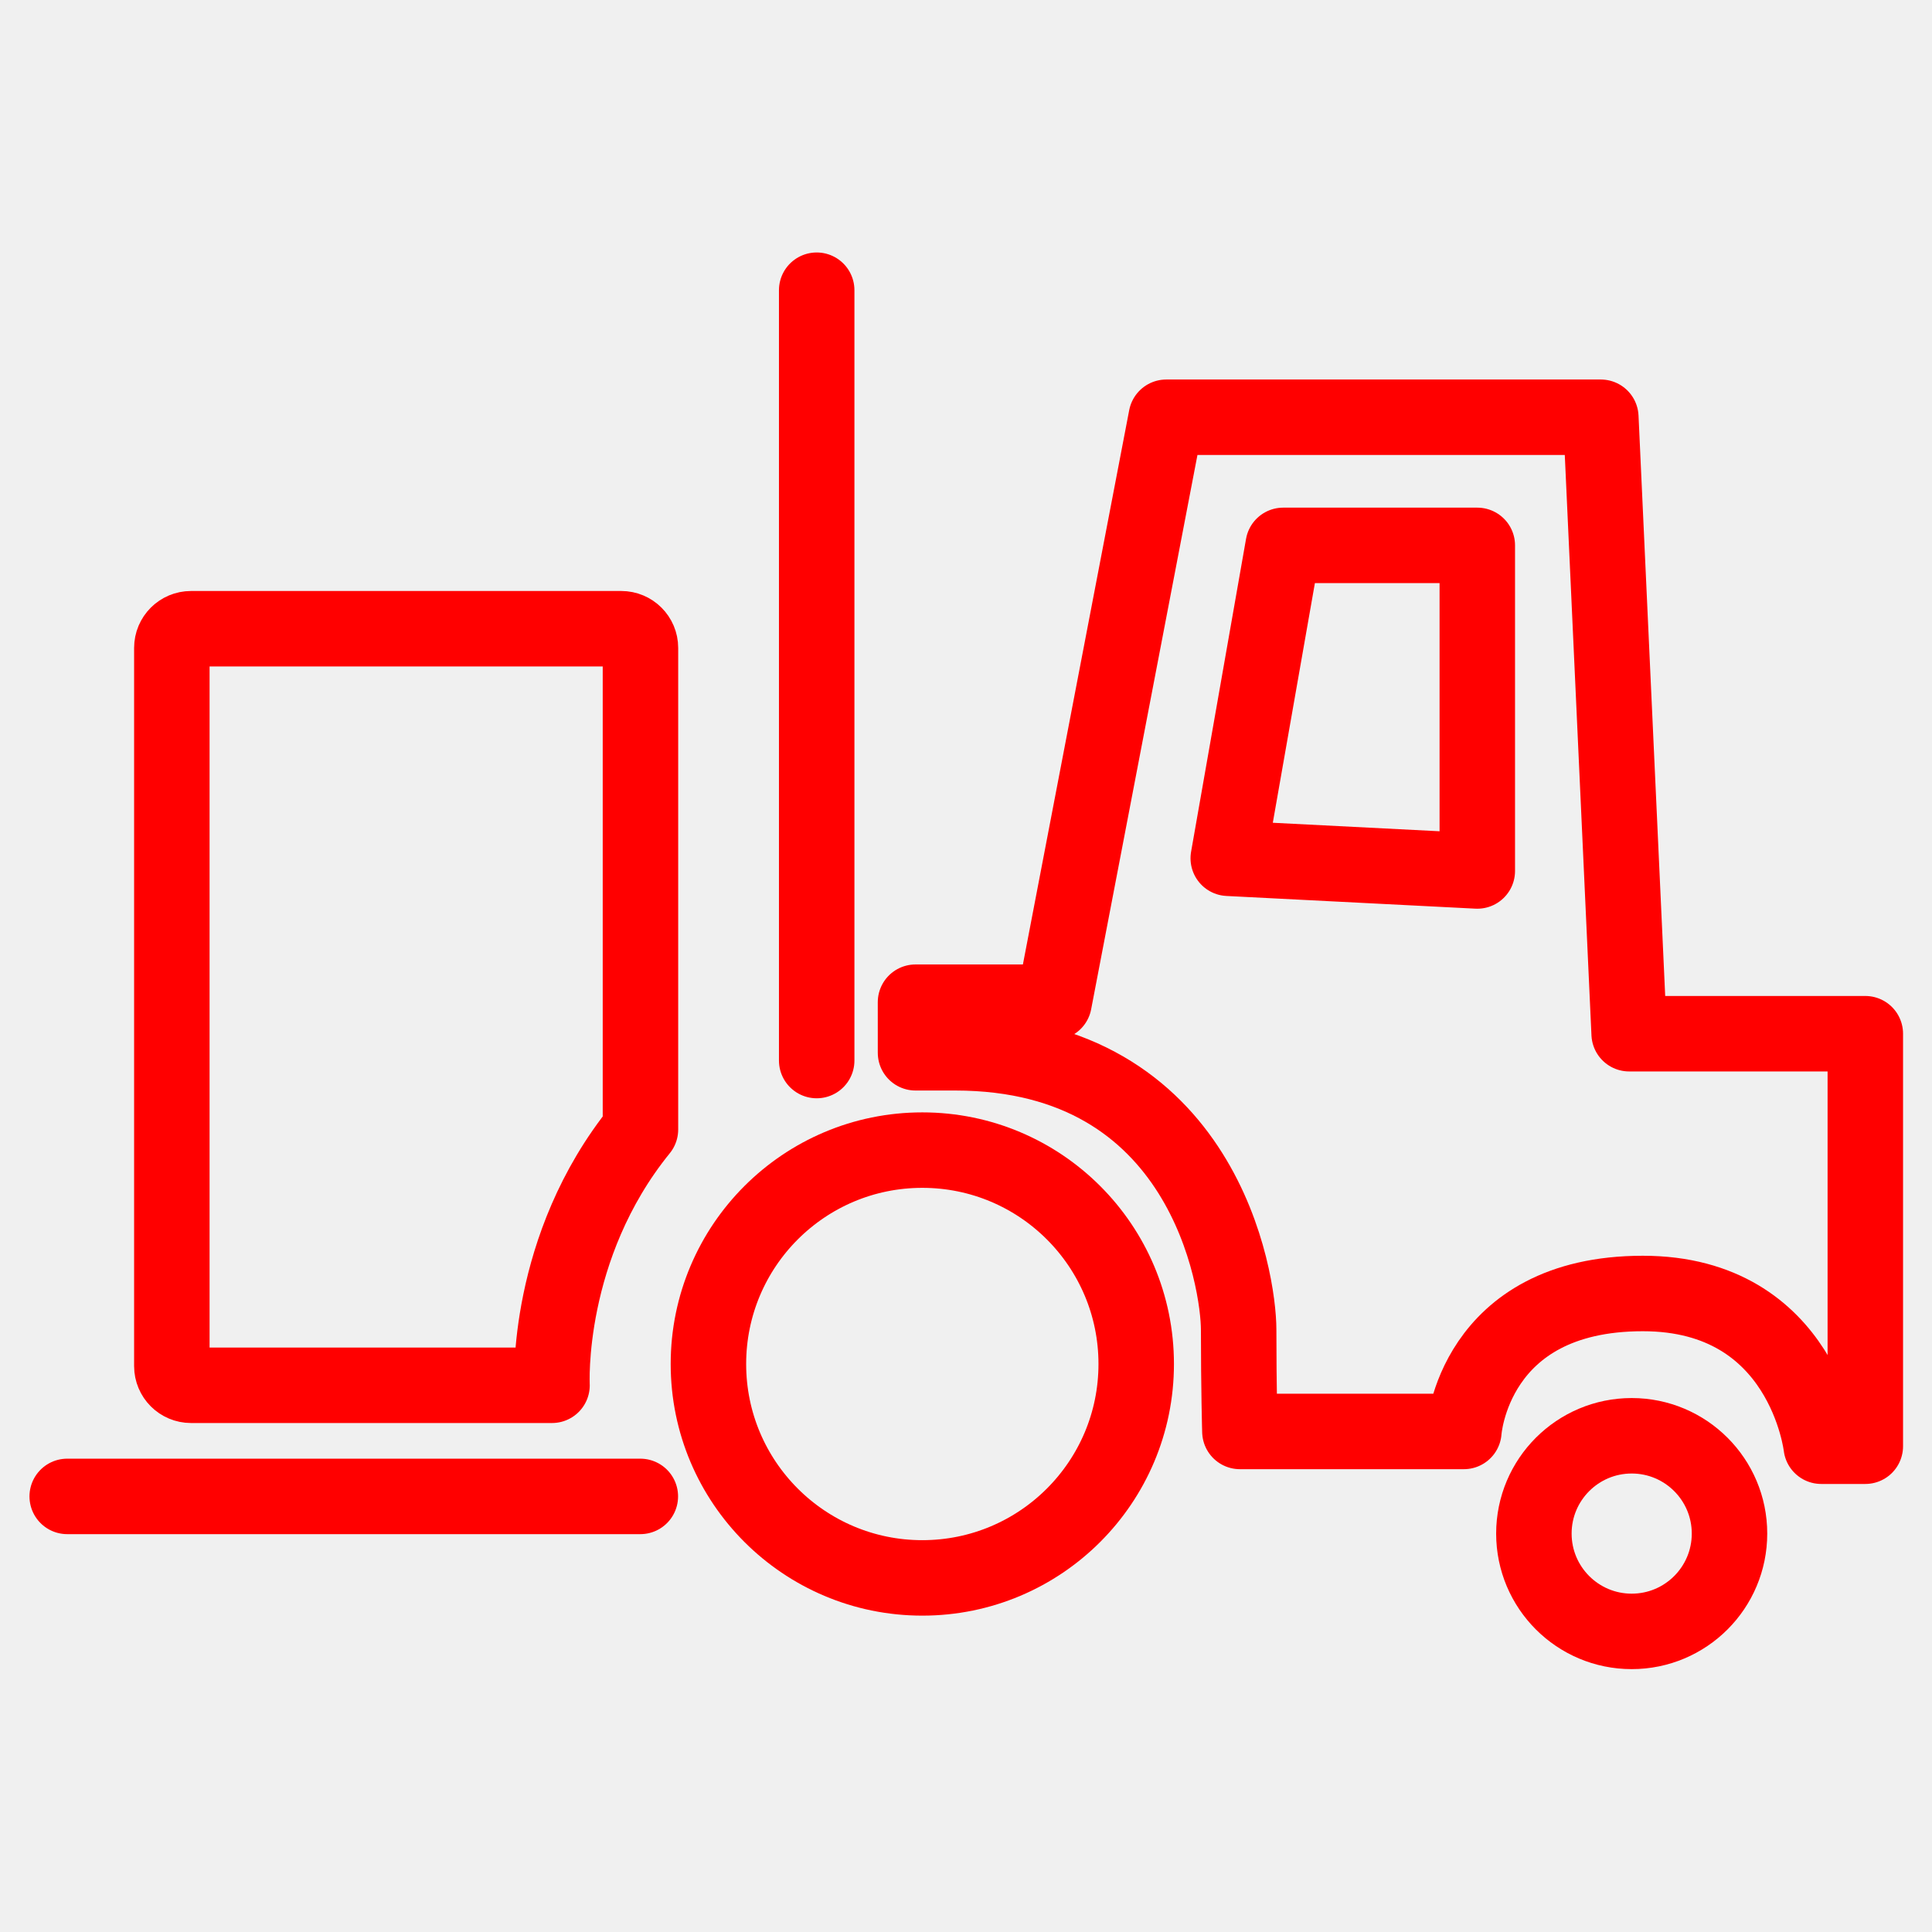
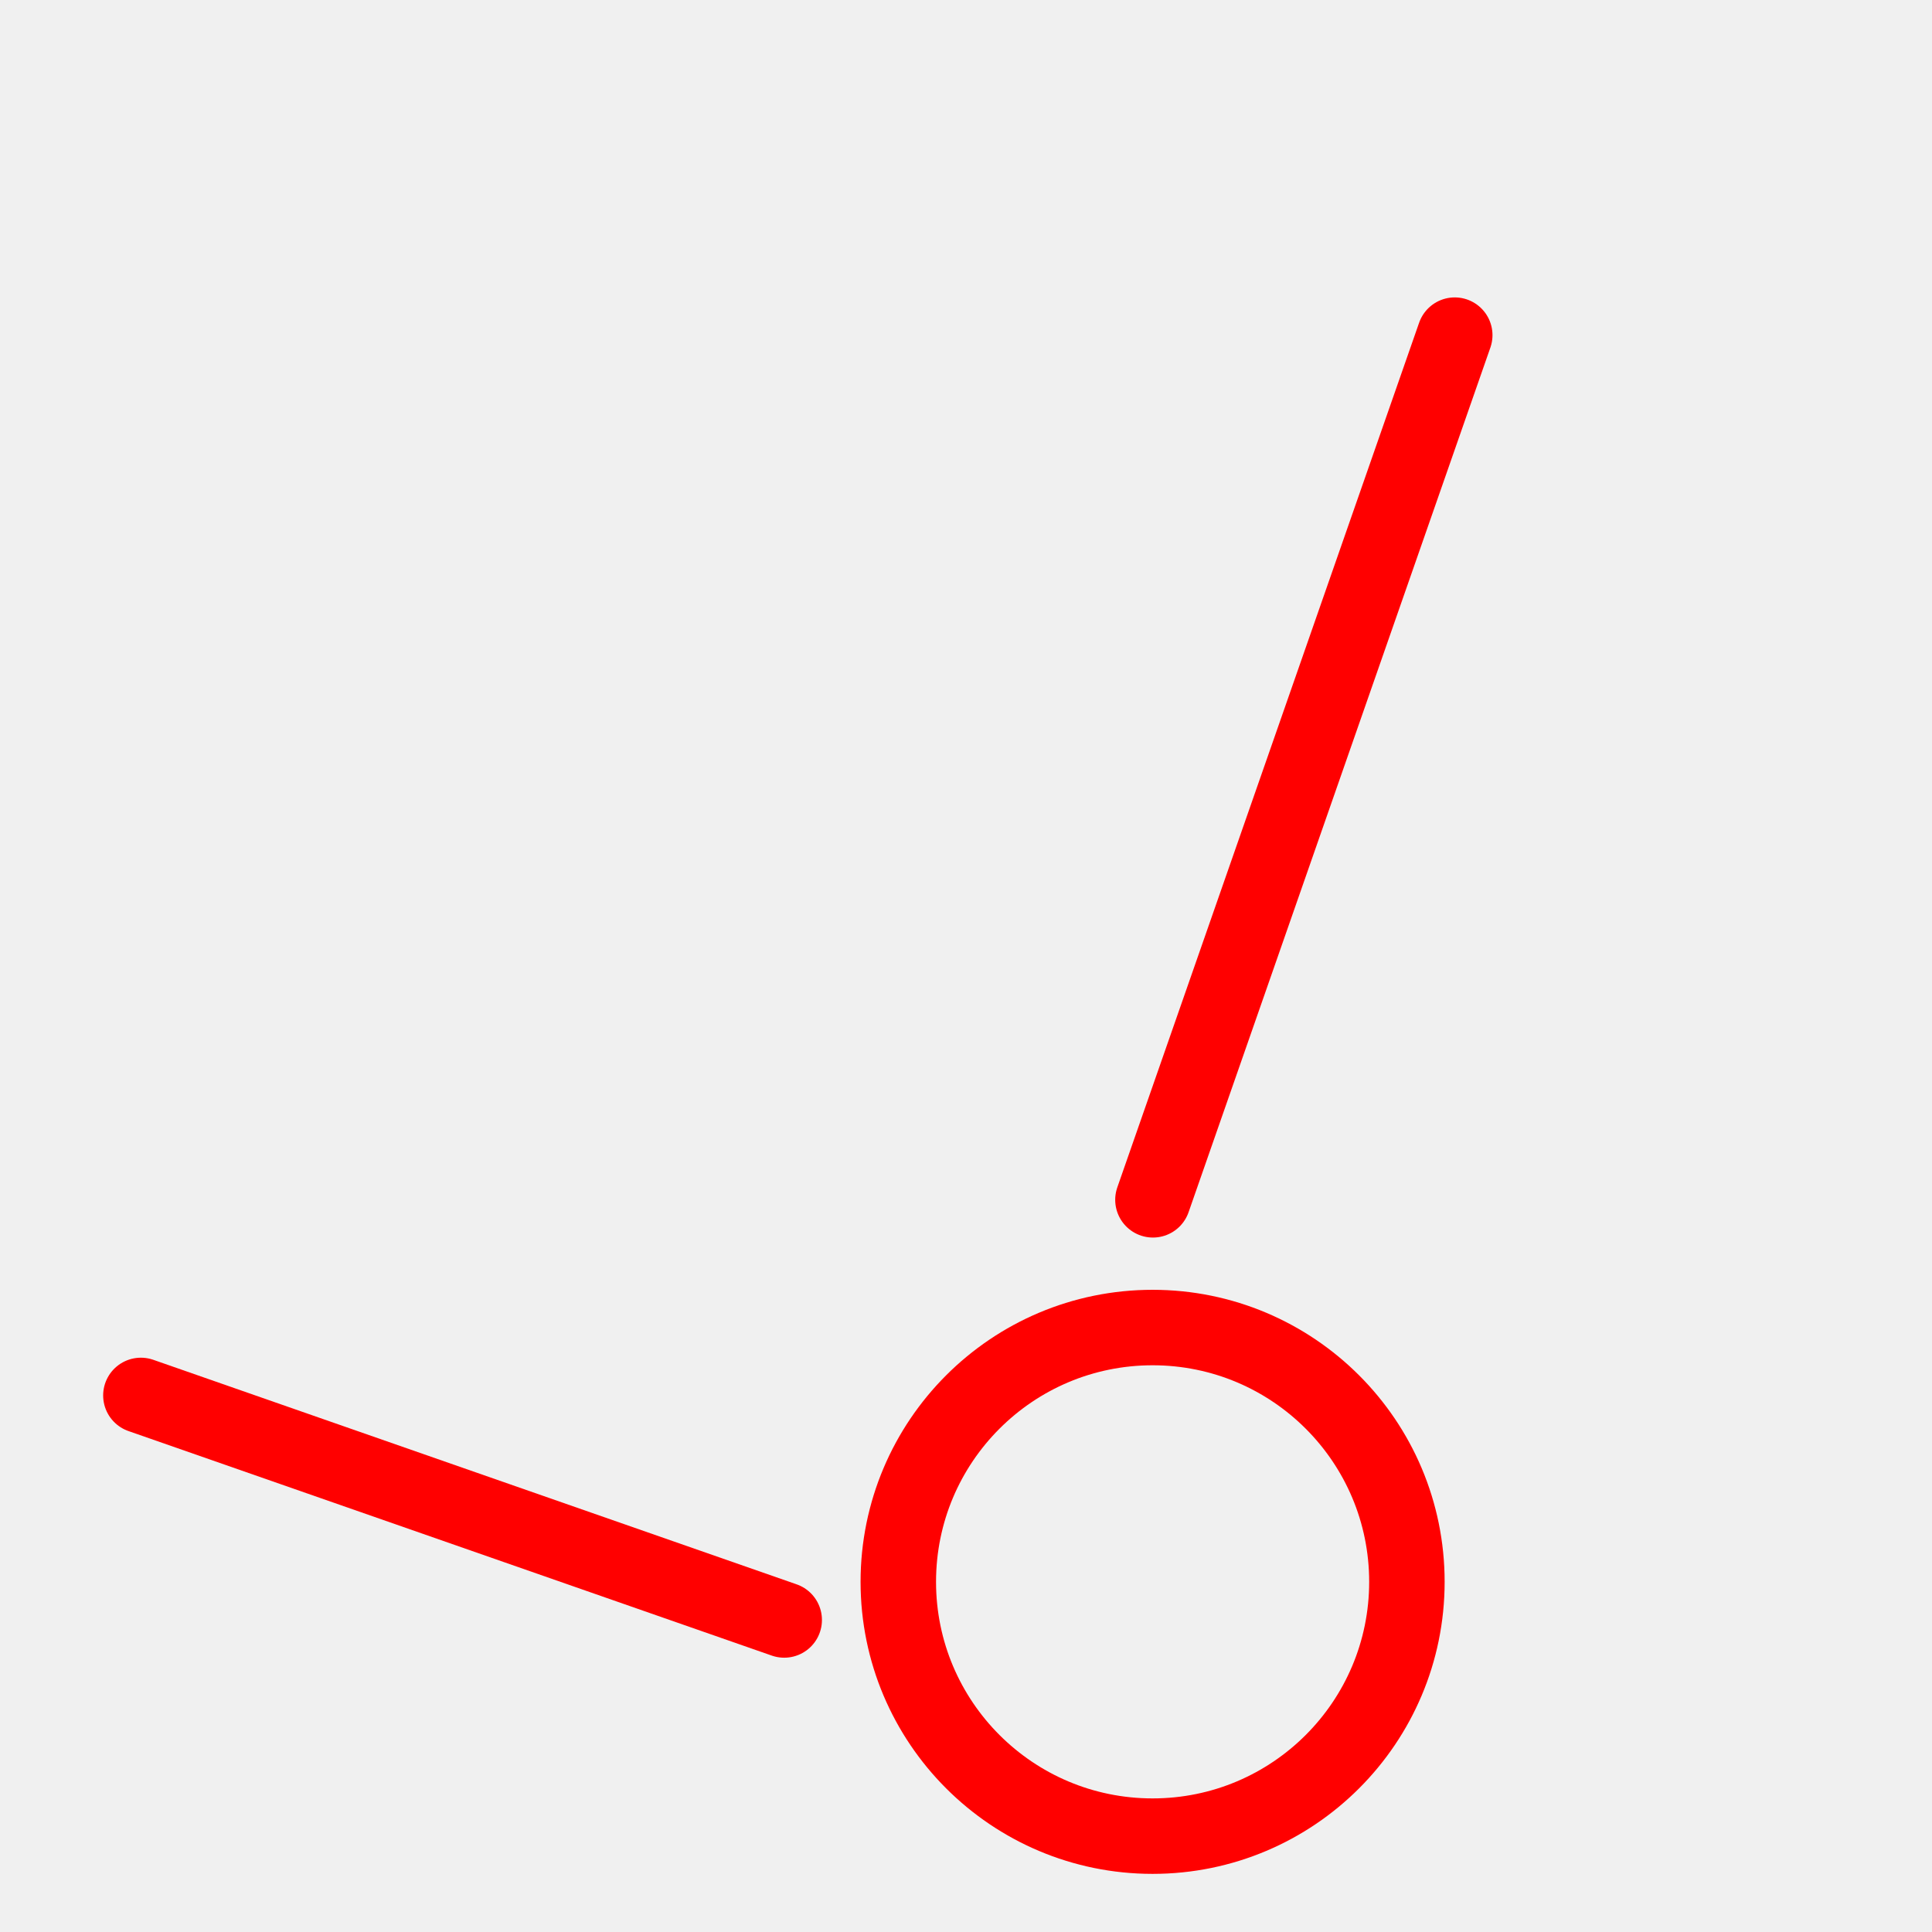
<svg xmlns="http://www.w3.org/2000/svg" version="1.1" id="Calque_1" x="0px" y="0px" width="128px" height="128px" viewBox="0 0 128 128" enable-background="new 0 0 128 128" xml:space="preserve">
  <g id="Calque_1_1_">
    <g id="Calque_3" display="none">
      <g id="Icones" display="inline">
        <g id="Artboard" transform="translate(-1260, -550)">
          <g id="icone-signature-du-contrat-franchise" transform="translate(1249, 539)">
            <g id="Rectangle">
					</g>
            <defs>
-               <filter id="Adobe_OpacityMaskFilter" filterUnits="userSpaceOnUse" x="8.244" y="4.833" width="127.506" height="130.11">
+               <filter id="Adobe_OpacityMaskFilter" filterUnits="userSpaceOnUse" x="8.244" y="4.833" width="127.507" height="130.108">
                <feColorMatrix type="matrix" values="1 0 0 0 0  0 1 0 0 0  0 0 1 0 0  0 0 0 1 0" />
              </filter>
            </defs>
-             <mask maskUnits="userSpaceOnUse" x="8.244" y="4.833" width="127.506" height="130.11" id="mask-2_1_">
+             <mask maskUnits="userSpaceOnUse" x="8.244" y="4.833" width="127.507" height="130.108" id="mask-2_1_">
              <g filter="url(#Adobe_OpacityMaskFilter)">
-                 <rect id="path-1_1_" x="0.227" y="-3.553" fill="#FFFFFF" width="145.789" height="145.789" />
+                 <rect id="path-1_1_" x="0.227" y="-3.553" fill="#FFFFFF" width="145.789" height="145.79" />
              </g>
            </mask>
            <g id="Group-16" mask="url(#mask-2_1_)">
              <g transform="translate(11, 11)">
                <path id="Fill-1" fill="#FF0000" d="M25.004,14.605c-0.838,0-1.518,0.652-1.518,1.458c0,0.802,0.68,1.458,1.518,1.458h50.905         c0.837,0,1.519-0.656,1.519-1.458c0-0.805-0.682-1.458-1.519-1.458H25.004z" />
                <path id="Fill-3" fill="#FF0000" d="M12.546,14.605H11.83c-0.806,0-1.463,0.652-1.463,1.458c0,0.802,0.658,1.458,1.463,1.458         h0.716c0.809,0,1.464-0.656,1.464-1.458C14.01,15.259,13.355,14.605,12.546,14.605" />
-                 <path id="Fill-5" fill="#FF0000" d="M75.184,29.185c0.836,0,1.518-0.654,1.518-1.458c0-0.802-0.682-1.458-1.518-1.458H11.883         c-0.835,0-1.516,0.654-1.516,1.458c0,0.805,0.681,1.458,1.516,1.458H75.184z" />
-                 <path id="Fill-7" fill="#FF0000" d="M75.184,40.847c0.836,0,1.518-0.655,1.518-1.458c0-0.805-0.682-1.458-1.518-1.458H11.883         c-0.835,0-1.516,0.653-1.516,1.458c0,0.802,0.681,1.458,1.516,1.458H75.184z" />
+                 <path id="Fill-5" fill="#FF0000" d="M75.184,29.185c0.836,0,1.519-0.654,1.519-1.458c0-0.802-0.683-1.458-1.519-1.458H11.883         c-0.835,0-1.516,0.654-1.516,1.458c0,0.805,0.681,1.458,1.516,1.458H75.184z" />
+                 <path id="Fill-7" fill="#FF0000" d="M75.184,40.847c0.836,0,1.519-0.655,1.519-1.458c0-0.805-0.683-1.458-1.519-1.458H11.883         c-0.835,0-1.516,0.653-1.516,1.458c0,0.802,0.681,1.458,1.516,1.458H75.184z" />
                <path id="Fill-9" fill="#FF0000" d="M42.326,53.24c0.866,0,1.571-0.654,1.571-1.458c0-0.804-0.705-1.458-1.571-1.458h-1.231         c-0.866,0-1.572,0.655-1.572,1.458c0,0.805,0.706,1.458,1.572,1.458H42.326z" />
                <path id="Fill-11" fill="#FF0000" d="M30.702,53.24c0.846,0,1.532-0.654,1.532-1.458c0-0.804-0.686-1.458-1.532-1.458H11.9         c-0.846,0-1.535,0.655-1.535,1.458c0,0.805,0.689,1.458,1.535,1.458H30.702z" />
                <g id="Group-15">
                  <g id="Clip-14">
								</g>
                  <defs>
-                     <filter id="Adobe_OpacityMaskFilter_1_" filterUnits="userSpaceOnUse" x="-2.756" y="-6.167" width="127.506" height="130.11">
+                     <filter id="Adobe_OpacityMaskFilter_1_" filterUnits="userSpaceOnUse" x="-2.756" y="-6.167" width="127.507" height="130.108">
                      <feColorMatrix type="matrix" values="1 0 0 0 0  0 1 0 0 0  0 0 1 0 0  0 0 0 1 0" />
                    </filter>
                  </defs>
-                   <mask maskUnits="userSpaceOnUse" x="-2.756" y="-6.167" width="127.506" height="130.11" id="mask-4_1_">
+                   <mask maskUnits="userSpaceOnUse" x="-2.756" y="-6.167" width="127.507" height="130.108" id="mask-4_1_">
                    <g filter="url(#Adobe_OpacityMaskFilter_1_)">
                      <polygon id="path-3_1_" fill="#FFFFFF" points="-2.756,-6.167 124.749,-6.167 124.749,123.945 -2.756,123.945                       " />
                    </g>
                  </mask>
-                   <path id="Fill-13" mask="url(#mask-4_1_)" fill="#FF0000" d="M96.854,21.812l12.758,7.373L70.428,97.137L57.67,89.764          L96.854,21.812z M103.518,10.261l12.756,7.376l-5.146,8.922l-12.76-7.374L103.518,10.261z M107.973,2.533          c2.032-3.519,6.545-4.728,10.063-2.699c1.706,0.986,2.924,2.576,3.432,4.479c0.511,1.901,0.249,3.89-0.733,5.596          l-2.944,5.102l-12.757-7.373L107.973,2.533z M56.965,92.857l11.137,6.438l-12,7.932L56.965,92.857z M87.604,120.917H23.065          V99.611c0-0.836-0.678-1.518-1.513-1.518H0.274V-3.136h87.328v34.925L77.393,49.493H52.975          c-0.833,0-1.513,0.682-1.513,1.516c0,0.837,0.68,1.517,1.513,1.517h22.671l-5.09,8.821H12.35          c-0.835,0-1.513,0.681-1.513,1.518c0,0.833,0.678,1.515,1.513,1.515h56.46l-5.087,8.824H12.35          c-0.835,0-1.513,0.68-1.513,1.513c0,0.84,0.678,1.52,1.513,1.52h49.625l-7.686,13.324c-0.115,0.198-0.182,0.418-0.195,0.653          l-1.193,19.856c-0.037,0.576,0.253,1.113,0.751,1.402c0.181,0.104,0.385,0.17,0.608,0.191          c0.528,0.004,13.235,0.011,21.631,0.013c0.836,0,1.514-0.681,1.514-1.518c0-0.834-0.678-1.519-1.514-1.519H59.456          l12.366-8.179c0.191-0.13,0.359-0.305,0.472-0.501l15.312-26.55v47.504h-0.002V120.917z M20.037,118.771L2.414,101.128          h17.623V118.771z M-1.243-6.167c-0.833,0-1.513,0.681-1.513,1.516V99.611c0,0.397,0.164,0.789,0.444,1.074l22.791,22.815          c0.286,0.286,0.668,0.442,1.072,0.442h67.567c0.832,0,1.513-0.68,1.513-1.516V68.163l32.721-56.74          c1.391-2.407,1.758-5.211,1.041-7.897c-0.72-2.684-2.438-4.927-4.843-6.318c-4.967-2.871-11.337-1.161-14.198,3.81          L90.632,26.54V-4.65c0-0.835-0.681-1.516-1.513-1.516L-1.243-6.167L-1.243-6.167z" />
+                   <path id="Fill-13" mask="url(#mask-4_1_)" fill="#FF0000" d="M96.854,21.812l12.758,7.373L70.428,97.137L57.67,89.764          L96.854,21.812z M103.518,10.261l12.756,7.376l-5.146,8.922l-12.76-7.374L103.518,10.261z M107.973,2.533          c2.032-3.519,6.545-4.728,10.063-2.699c1.706,0.986,2.924,2.576,3.432,4.479c0.511,1.901,0.249,3.89-0.733,5.596          l-2.943,5.102l-12.757-7.373L107.973,2.533z M56.965,92.857l11.137,6.438l-12,7.932L56.965,92.857z M87.604,120.917H23.065          V99.611c0-0.836-0.678-1.519-1.513-1.519H0.274V-3.136h87.328v34.925L77.393,49.493H52.975          c-0.833,0-1.513,0.682-1.513,1.516c0,0.837,0.68,1.517,1.513,1.517h22.671l-5.09,8.821H12.35          c-0.835,0-1.513,0.681-1.513,1.518c0,0.833,0.678,1.515,1.513,1.515h56.46l-5.087,8.824H12.35          c-0.835,0-1.513,0.68-1.513,1.513c0,0.84,0.678,1.52,1.513,1.52h49.625l-7.686,13.324c-0.115,0.198-0.182,0.418-0.195,0.653          l-1.193,19.856c-0.037,0.576,0.253,1.113,0.751,1.402c0.181,0.104,0.385,0.17,0.608,0.19          c0.528,0.004,13.235,0.011,21.631,0.013c0.836,0,1.514-0.681,1.514-1.518c0-0.834-0.678-1.52-1.514-1.52H59.456          l12.366-8.179c0.191-0.13,0.359-0.306,0.472-0.501l15.312-26.55v47.504h-0.002V120.917z M20.037,118.771L2.414,101.128          h17.623V118.771z M-1.243-6.167c-0.833,0-1.513,0.681-1.513,1.516V99.611c0,0.396,0.164,0.789,0.444,1.074L20.479,123.5          c0.286,0.286,0.668,0.441,1.072,0.441h67.567c0.832,0,1.513-0.68,1.513-1.516V68.163l32.721-56.74          c1.392-2.407,1.758-5.211,1.041-7.897c-0.72-2.684-2.438-4.927-4.843-6.318c-4.967-2.871-11.337-1.161-14.198,3.81          L90.632,26.54V-4.65c0-0.835-0.681-1.516-1.513-1.516L-1.243-6.167L-1.243-6.167z" />
                </g>
              </g>
            </g>
          </g>
        </g>
      </g>
    </g>
  </g>
-   <line fill="none" stroke="#FF0000" stroke-width="5" stroke-linecap="round" stroke-linejoin="round" stroke-miterlimit="10" x1="54.108" y1="19.227" x2="54.108" y2="70.264" />
-   <path fill="none" stroke="#FF0000" stroke-width="5" stroke-linecap="round" stroke-linejoin="round" stroke-miterlimit="10" d="  M42.432,74.832V42.926c0-0.703-0.57-1.271-1.271-1.271H12.657c-0.703,0-1.272,0.568-1.272,1.271v47.582  c0,0.703,0.57,1.271,1.272,1.271h23.916C36.573,91.779,36.095,82.641,42.432,74.832z" />
-   <line fill="none" stroke="#FF0000" stroke-width="5" stroke-linecap="round" stroke-linejoin="round" stroke-miterlimit="10" x1="4.453" y1="99.141" x2="42.424" y2="99.141" />
-   <path fill="none" stroke="#FF0000" stroke-width="5" stroke-linecap="round" stroke-linejoin="round" stroke-miterlimit="10" d="  M60.655,66.398h9.181l7.432-38.754h28.791l1.877,40.842h15.646v27.33h-2.921c0,0-1.147-10.119-11.818-10.119  c-11.268,0-11.858,9.14-11.858,9.14H82.146c0,0-0.082-2.876-0.082-6.737c0-3.235-2.293-18.35-18.777-18.35h-2.631L60.655,66.398  L60.655,66.398z" />
-   <circle fill="none" stroke="#FF0000" stroke-width="5" stroke-miterlimit="10" cx="61.106" cy="90.369" r="14.171" />
-   <circle fill="none" stroke="#FF0000" stroke-width="5" stroke-miterlimit="10" cx="108.104" cy="101.604" r="6.48" />
-   <path fill="none" stroke="#FF0000" stroke-width="5" stroke-linejoin="round" stroke-miterlimit="10" d="M85.016,36.133h12.859  v21.571l-16.5-0.841L85.016,36.133z" />
+   <line fill="none" stroke="#FF0000" stroke-width="5" stroke-linecap="round" stroke-linejoin="round" stroke-miterlimit="10" x1="96.381" y1="22.204" x2="76.385" y2="79.491" />
+   <line fill="none" stroke="#FF0000" stroke-width="5" stroke-linecap="round" stroke-linejoin="round" stroke-miterlimit="10" x1="9.334" y1="92.451" x2="51.956" y2="107.327" />
+   <circle fill="none" stroke="#FF0000" stroke-width="5" stroke-miterlimit="10" cx="76.363" cy="104.801" r="16.848" />
  <g id="Calque_2" display="none">
    <g id="Calque_2_1_" display="inline">
      <g id="Calque_3_1_">
        <g>
          <path fill="#FFFFFF" stroke="#FF0000" stroke-width="5" stroke-linecap="round" stroke-linejoin="round" stroke-miterlimit="10" d="      M56.654,55.605c0,0.578-0.469,1.049-1.049,1.049H5.548c-0.579,0-1.048-0.471-1.048-1.049V5.548C4.5,4.969,4.969,4.5,5.548,4.5      h50.058c0.58,0,1.049,0.469,1.049,1.048L56.654,55.605L56.654,55.605z" />
          <circle fill="#FF0000" cx="16.424" cy="17.481" r="3.704" />
          <line fill="none" stroke="#FF0000" stroke-width="4" stroke-miterlimit="10" x1="24.219" y1="17.48" x2="46.23" y2="17.48" />
          <circle fill="#FF0000" cx="16.424" cy="30.577" r="3.704" />
          <line fill="none" stroke="#FF0000" stroke-width="4" stroke-miterlimit="10" x1="24.219" y1="30.578" x2="46.23" y2="30.578" />
          <circle fill="#FF0000" cx="16.424" cy="43.673" r="3.704" />
          <line fill="none" stroke="#FF0000" stroke-width="4" stroke-miterlimit="10" x1="24.219" y1="43.672" x2="46.23" y2="43.672" />
        </g>
      </g>
    </g>
  </g>
</svg>
